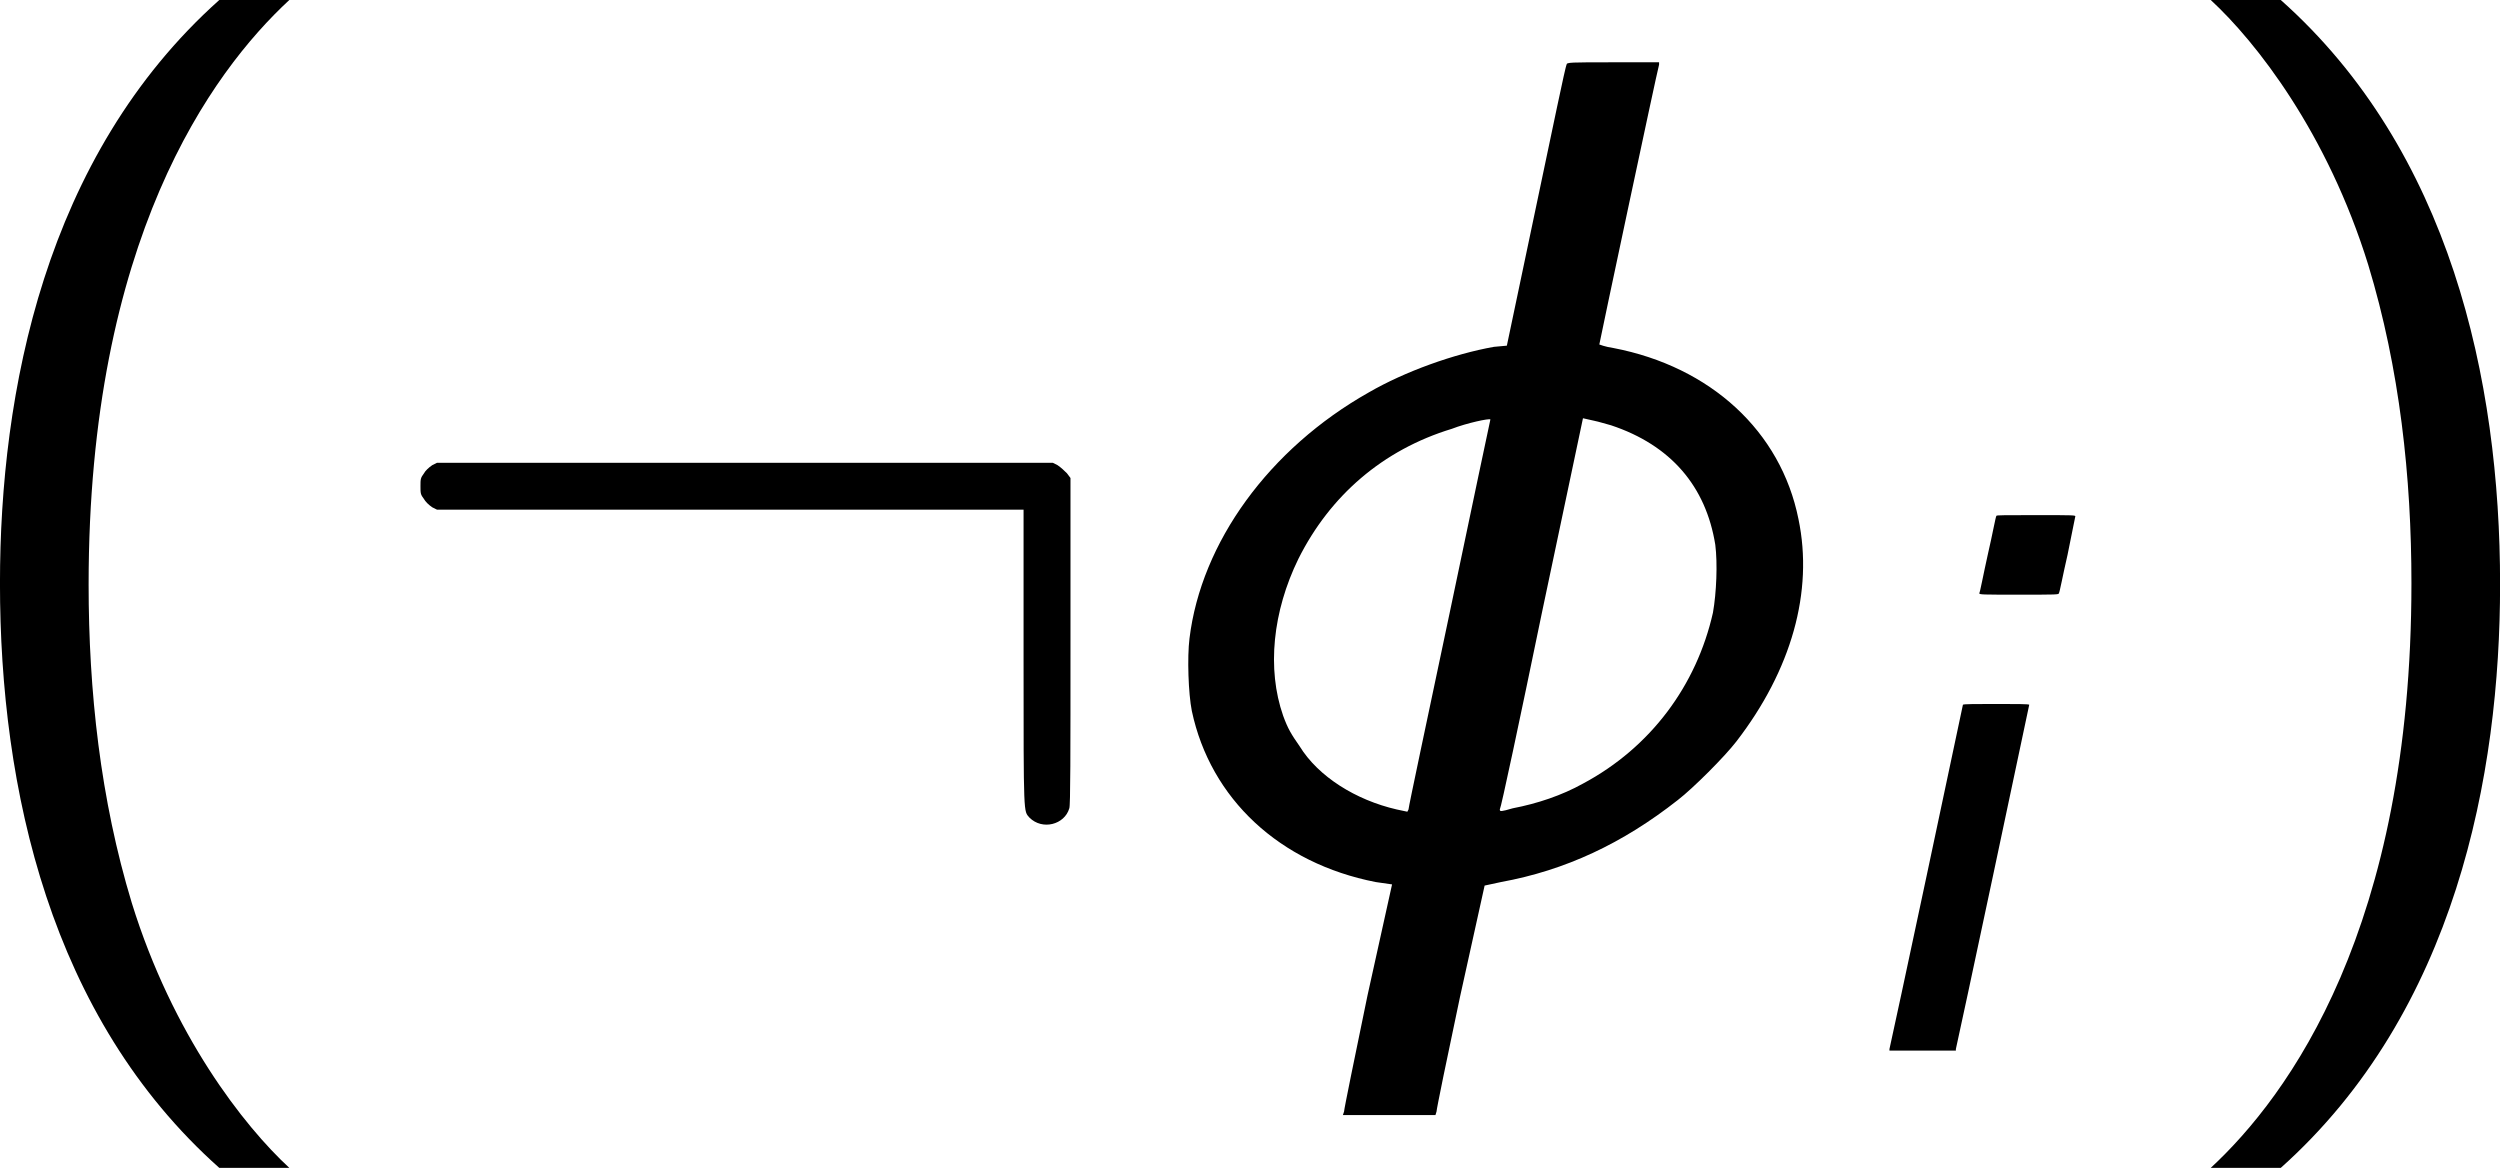
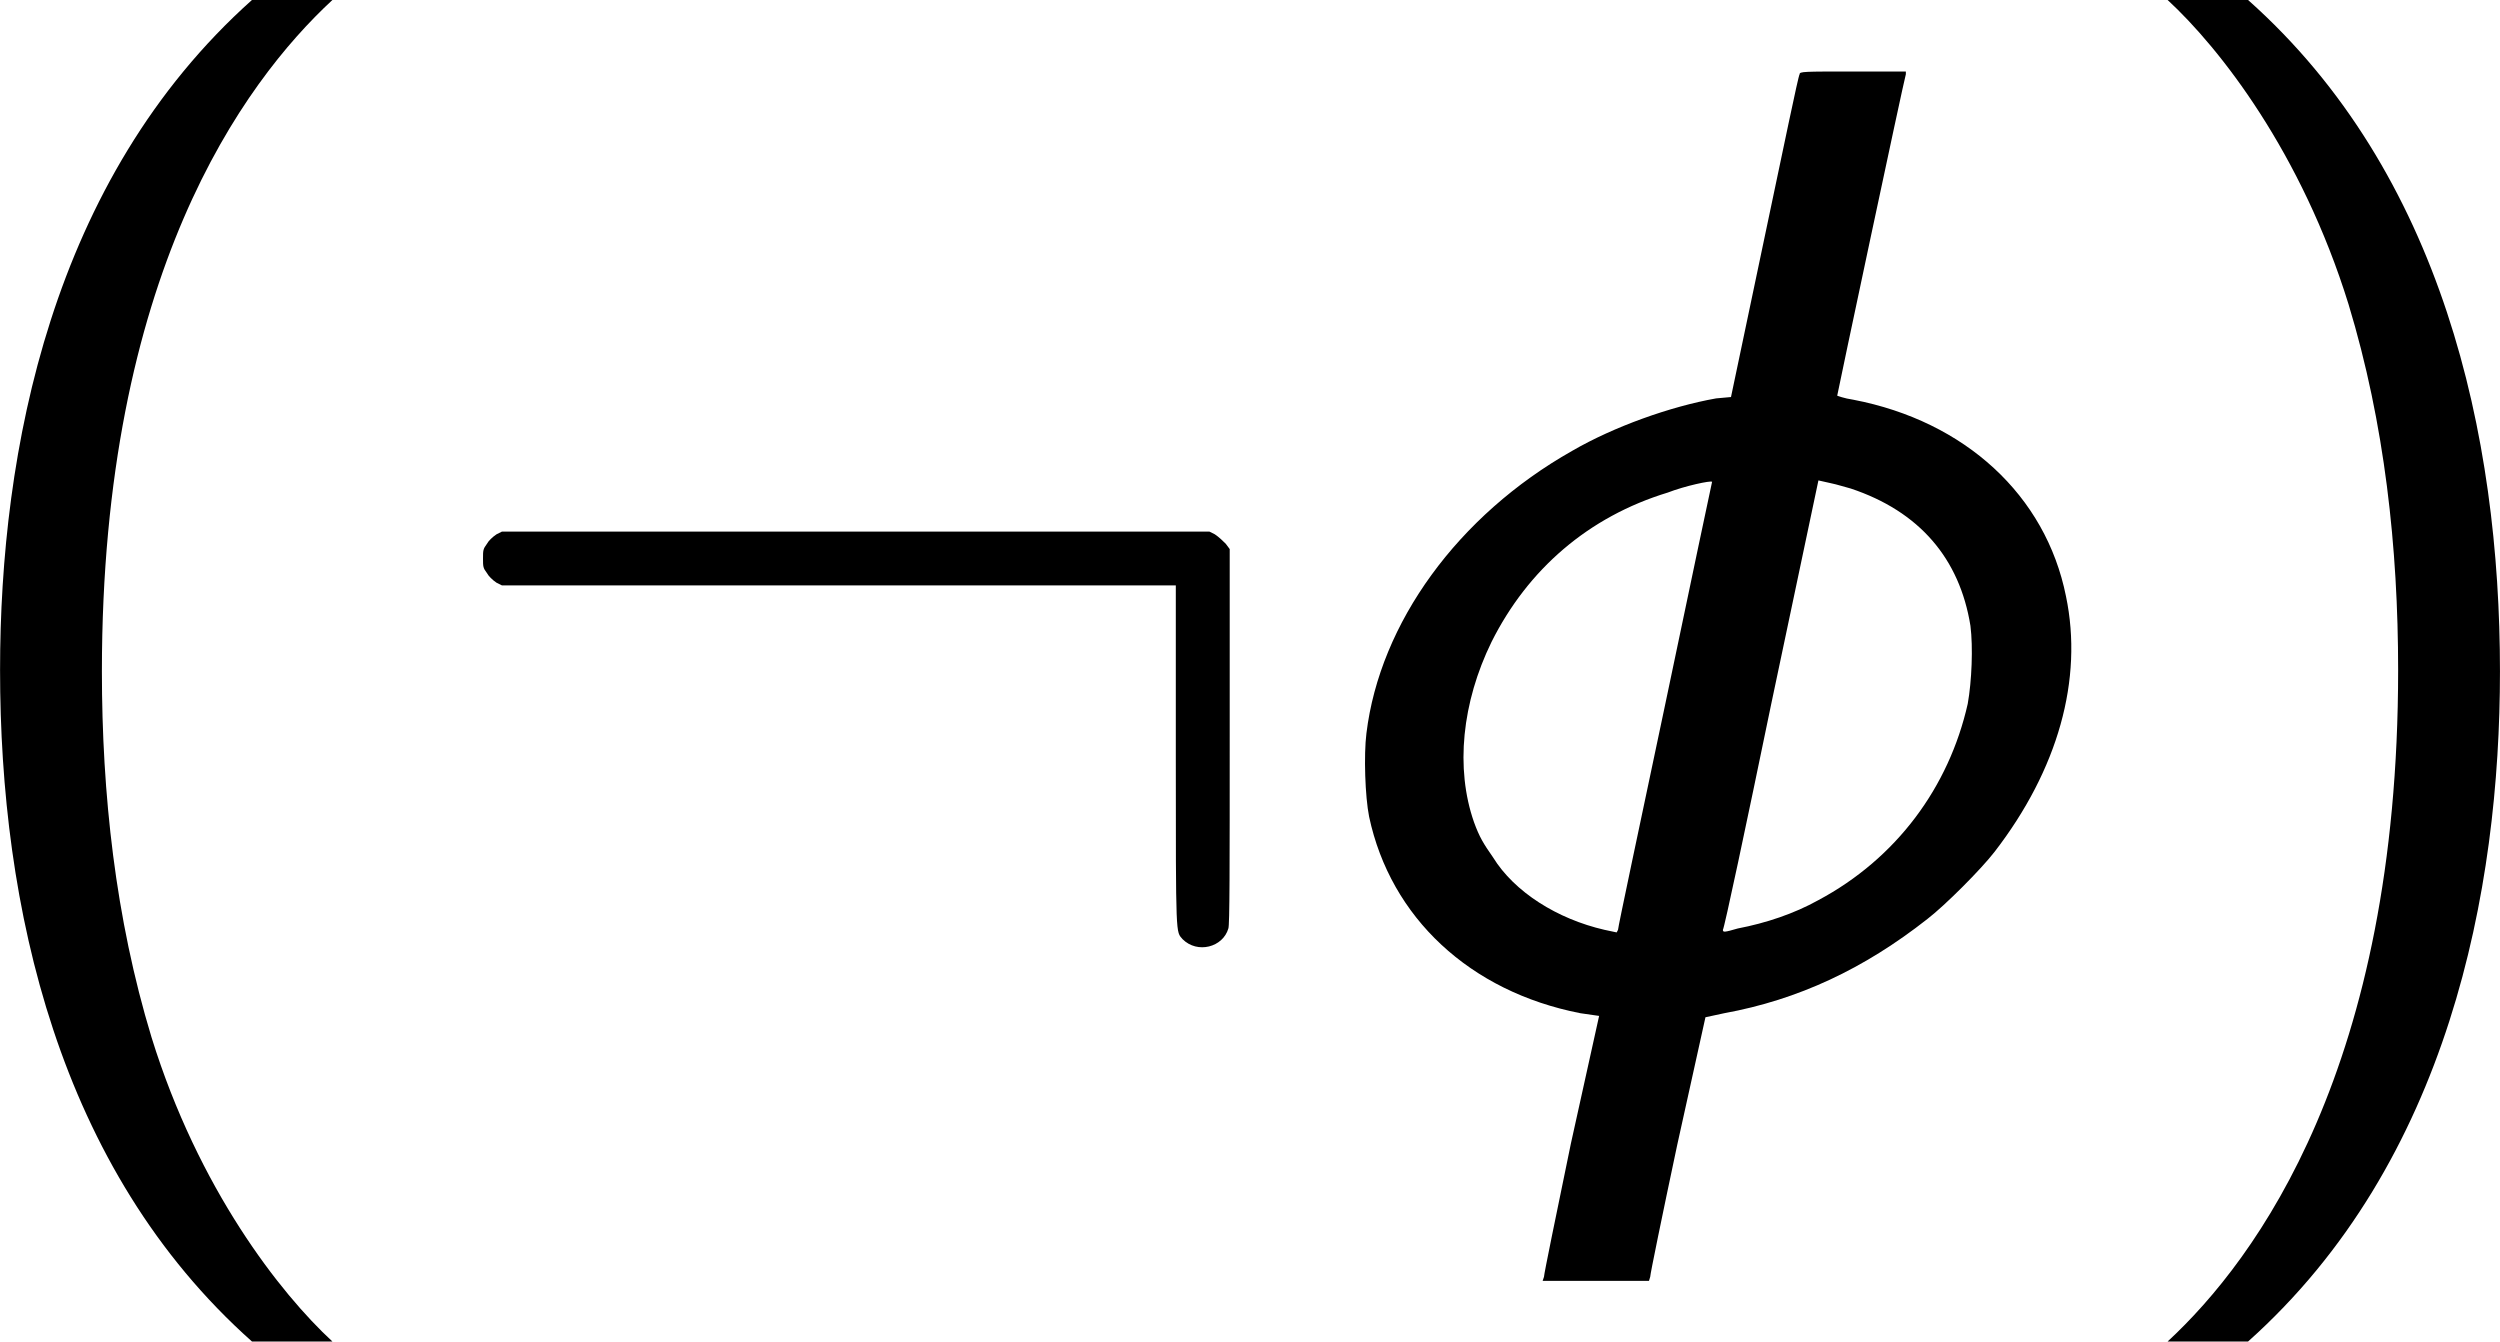
- <svg xmlns="http://www.w3.org/2000/svg" xmlns:xlink="http://www.w3.org/1999/xlink" version="1.1" width="35.732pt" height="16.691pt" viewBox="65.722 932.512 35.732 16.691">
+ <svg xmlns="http://www.w3.org/2000/svg" xmlns:xlink="http://www.w3.org/1999/xlink" version="1.1" width="31.105pt" height="16.691pt" viewBox="115.712 932.164 31.105 16.691">
  <defs>
-     <path id="g21-105" d="M1.761-5.46C1.753-5.452 1.722-5.276 1.674-5.069C1.626-4.854 1.594-4.678 1.586-4.67C1.586-4.655 1.61-4.655 1.993-4.655S2.399-4.655 2.399-4.67C2.407-4.678 2.439-4.854 2.487-5.061C2.527-5.268 2.566-5.444 2.566-5.452C2.574-5.467 2.55-5.467 2.168-5.467C1.849-5.467 1.761-5.467 1.761-5.46ZM1.419-3.531C1.419-3.523 .685-.072 .669-.016V0H1.004H1.347V-.016C1.363-.072 2.096-3.523 2.096-3.531S1.953-3.539 1.761-3.539C1.562-3.539 1.419-3.539 1.419-3.531Z" />
    <path id="g22-30" d="M4.4-8.273C4.388-8.261 4.256-7.615 4.089-6.826L3.79-5.404L3.658-5.392C3.252-5.32 2.75-5.141 2.379-4.926C1.363-4.352 .669-3.395 .55-2.415C.526-2.224 .538-1.853 .574-1.674C.765-.777 1.47-.12 2.451 .072L2.618 .096L2.367 1.231C2.236 1.865 2.128 2.391 2.128 2.415L2.116 2.451H2.582H3.061L3.072 2.415C3.072 2.391 3.18 1.865 3.312 1.243L3.563 .108L3.73 .072C4.388-.048 4.973-.323 5.535-.765C5.691-.885 6.013-1.207 6.133-1.363C6.695-2.092 6.922-2.893 6.767-3.634C6.587-4.531 5.87-5.189 4.878-5.38C4.794-5.392 4.734-5.416 4.734-5.416C4.734-5.428 5.32-8.189 5.344-8.273V-8.297H4.878C4.435-8.297 4.4-8.297 4.4-8.273ZM3.204-2.666C2.977-1.59 2.786-.693 2.786-.669C2.786-.669 2.774-.646 2.774-.646S2.666-.669 2.666-.669C2.248-.765 1.865-1.004 1.674-1.315C1.59-1.435 1.554-1.494 1.506-1.626C1.339-2.104 1.399-2.69 1.662-3.228C1.985-3.873 2.523-4.34 3.228-4.555C3.383-4.615 3.61-4.663 3.622-4.651C3.622-4.651 3.431-3.754 3.204-2.666ZM4.854-4.591C5.464-4.388 5.822-3.969 5.918-3.371C5.942-3.18 5.93-2.881 5.894-2.678C5.727-1.937 5.26-1.303 4.567-.933C4.352-.813 4.101-.729 3.85-.681C3.73-.646 3.718-.646 3.718-.669C3.73-.681 3.921-1.578 4.148-2.678L4.567-4.663L4.674-4.639C4.734-4.627 4.806-4.603 4.854-4.591Z" />
    <path id="g19-58" d="M.789-4.184C.753-4.16 .717-4.125 .705-4.101C.669-4.053 .669-4.041 .669-3.969S.669-3.885 .705-3.838C.717-3.814 .753-3.778 .789-3.754L.837-3.73H3.838H6.826V-2.212C6.826-.574 6.826-.658 6.886-.586C7.018-.454 7.245-.514 7.293-.681C7.305-.705 7.305-1.231 7.305-2.391V-4.053L7.269-4.101C7.245-4.125 7.209-4.16 7.173-4.184L7.125-4.208H3.981H.837L.789-4.184Z" />
    <path id="g27-40" d="M3.168-8.933C1.382-7.337 .929-4.919 .929-2.978C.929-.881 1.441 1.453 3.168 2.99H3.883C3.418 2.561 2.692 1.632 2.275 .286C1.953-.774 1.834-1.882 1.834-2.966C1.834-6.479 3.085-8.194 3.883-8.933H3.168Z" />
    <path id="g27-41" d="M1.358 2.99C3.144 1.394 3.597-1.024 3.597-2.966C3.597-5.062 3.085-7.396 1.358-8.933H.643C1.108-8.504 1.834-7.575 2.251-6.229C2.573-5.169 2.692-4.061 2.692-2.978C2.692 .536 1.441 2.251 .643 2.99H1.358Z" />
  </defs>
  <g id="page1" transform="matrix(1.4 0 0 1.4 0 0)">
-     <use x="46.015" y="675.013" xlink:href="#g27-40" />
-     <use x="50.568" y="675.013" xlink:href="#g19-58" />
-     <use x="58.538" y="675.013" xlink:href="#g22-30" />
-     <use x="65.565" y="676.806" xlink:href="#g21-105" />
-     <use x="68.871" y="675.013" xlink:href="#g27-41" />
+     <use x="81.723" y="674.764" xlink:href="#g27-40" />
+     <use x="86.275" y="674.764" xlink:href="#g19-58" />
+     <use x="94.245" y="674.764" xlink:href="#g22-30" />
+     <use x="101.272" y="674.764" xlink:href="#g27-41" />
  </g>
</svg>
